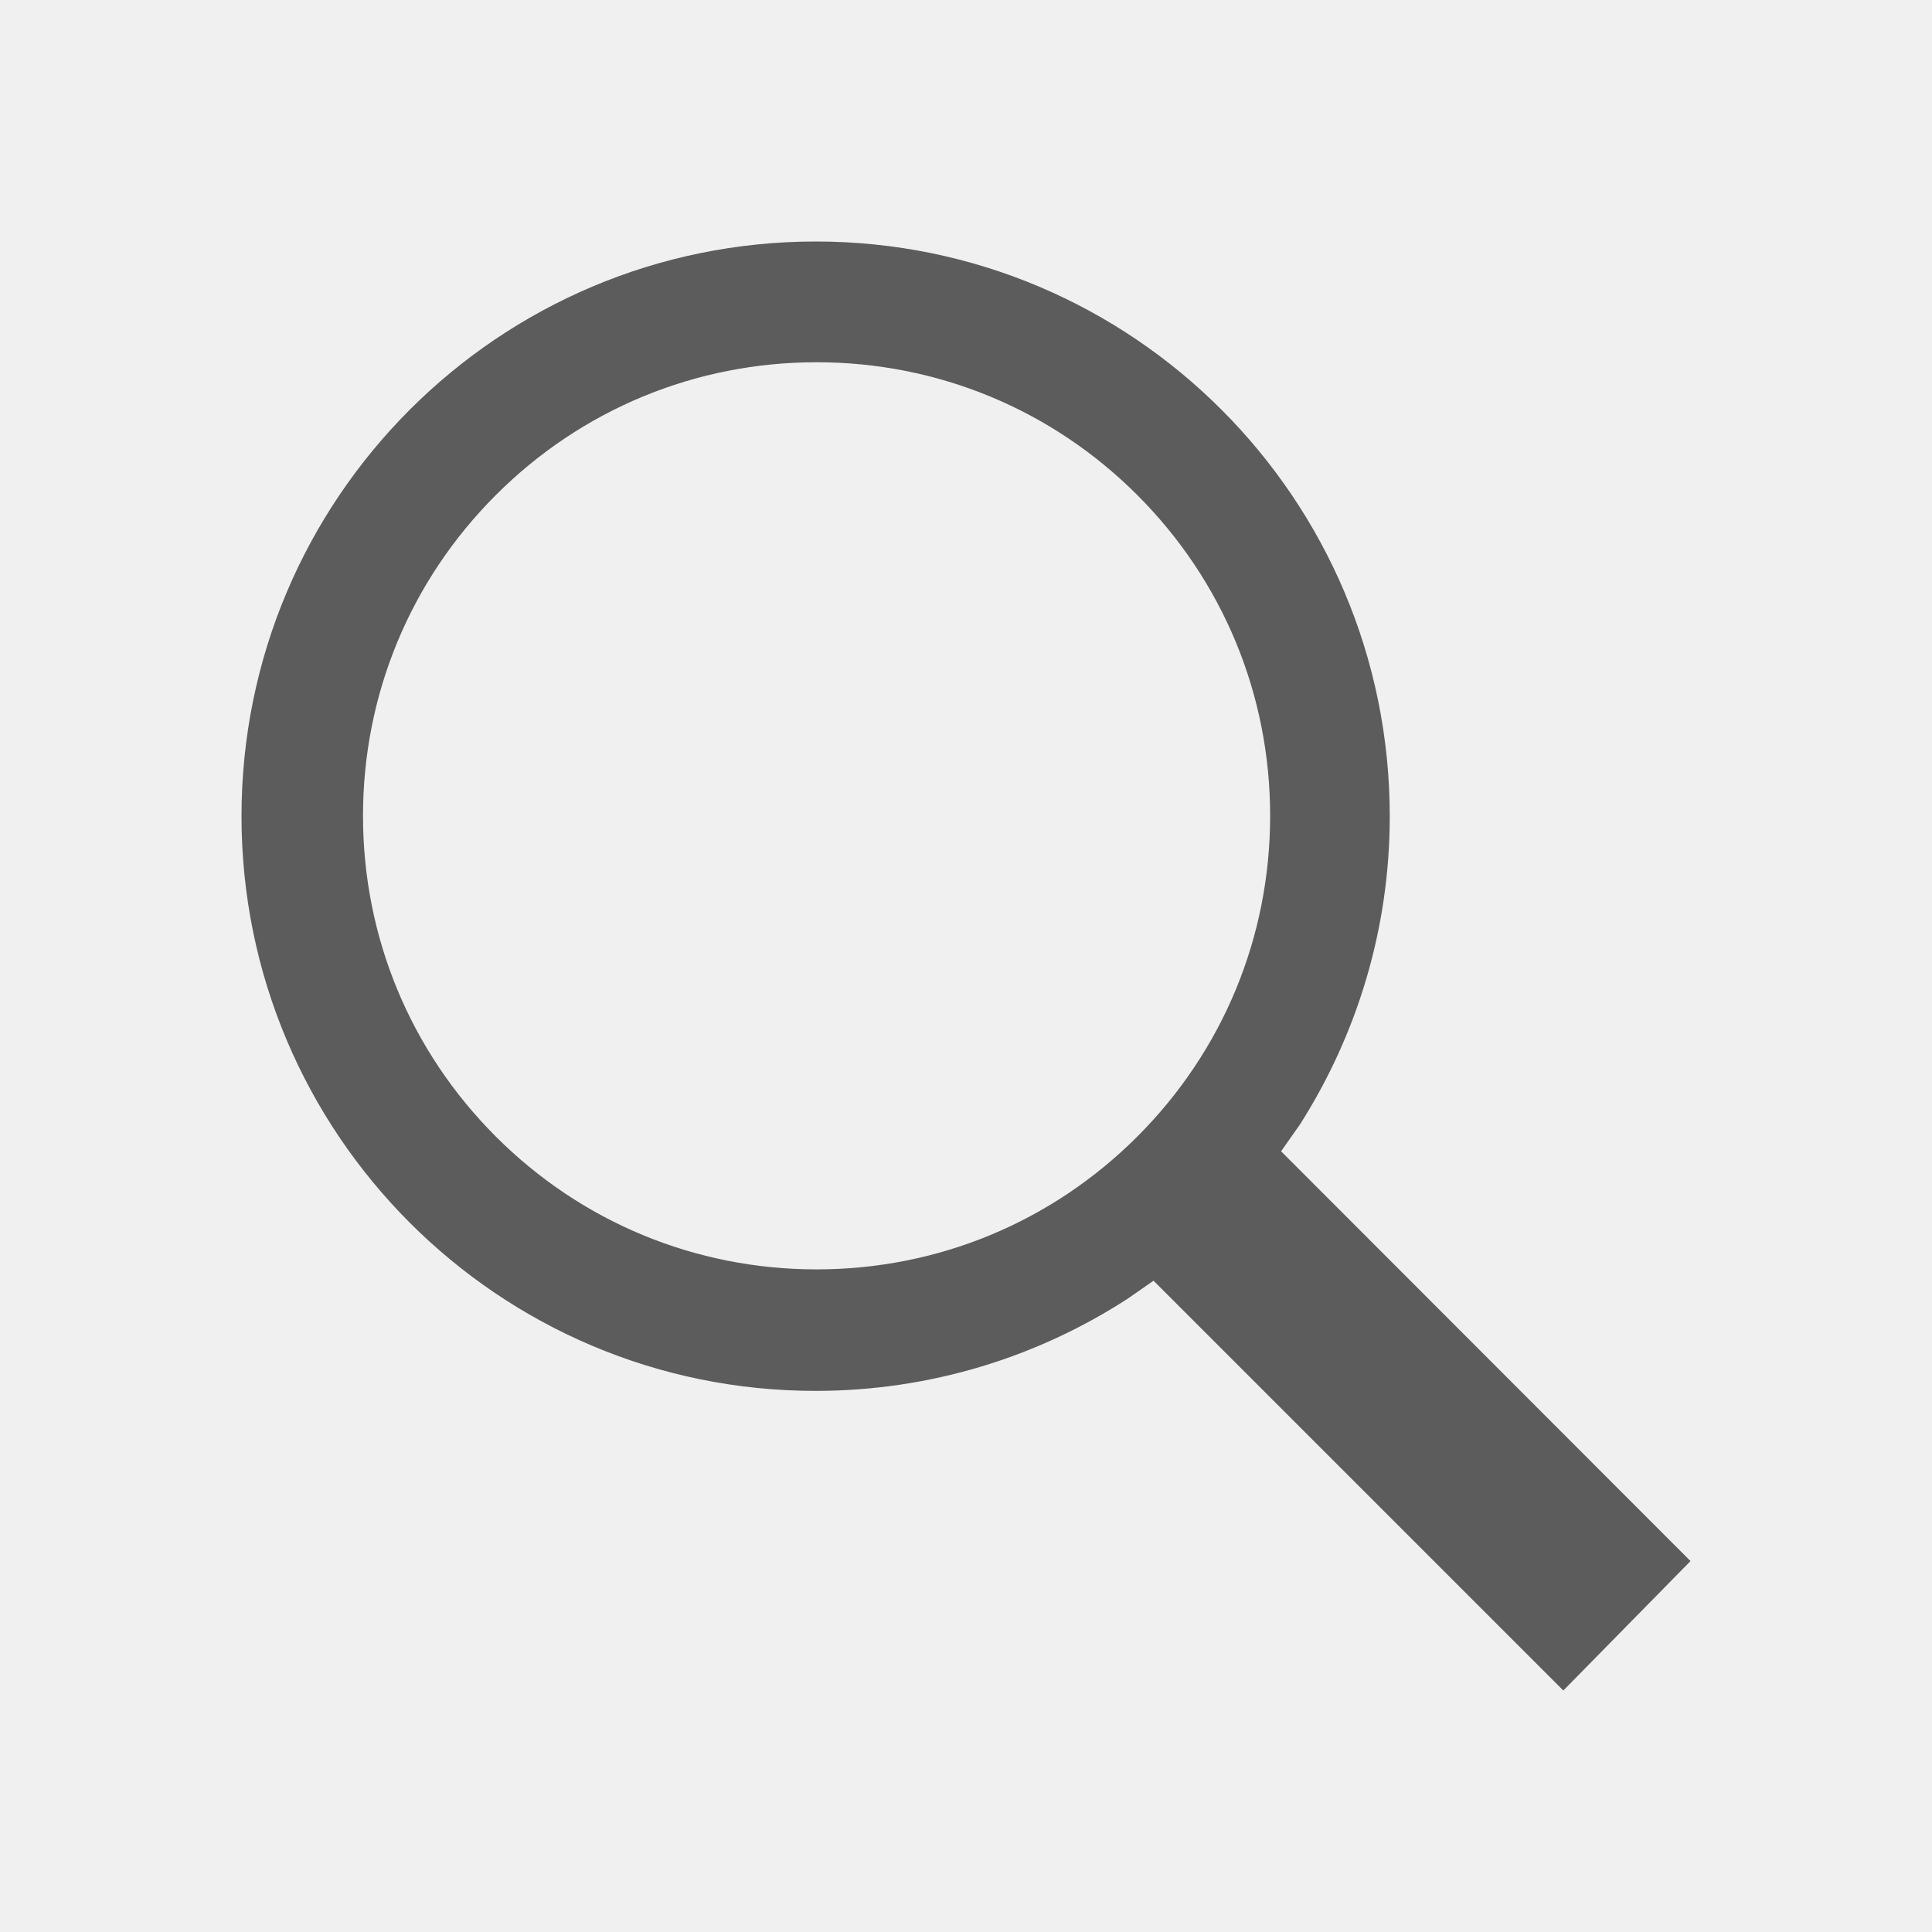
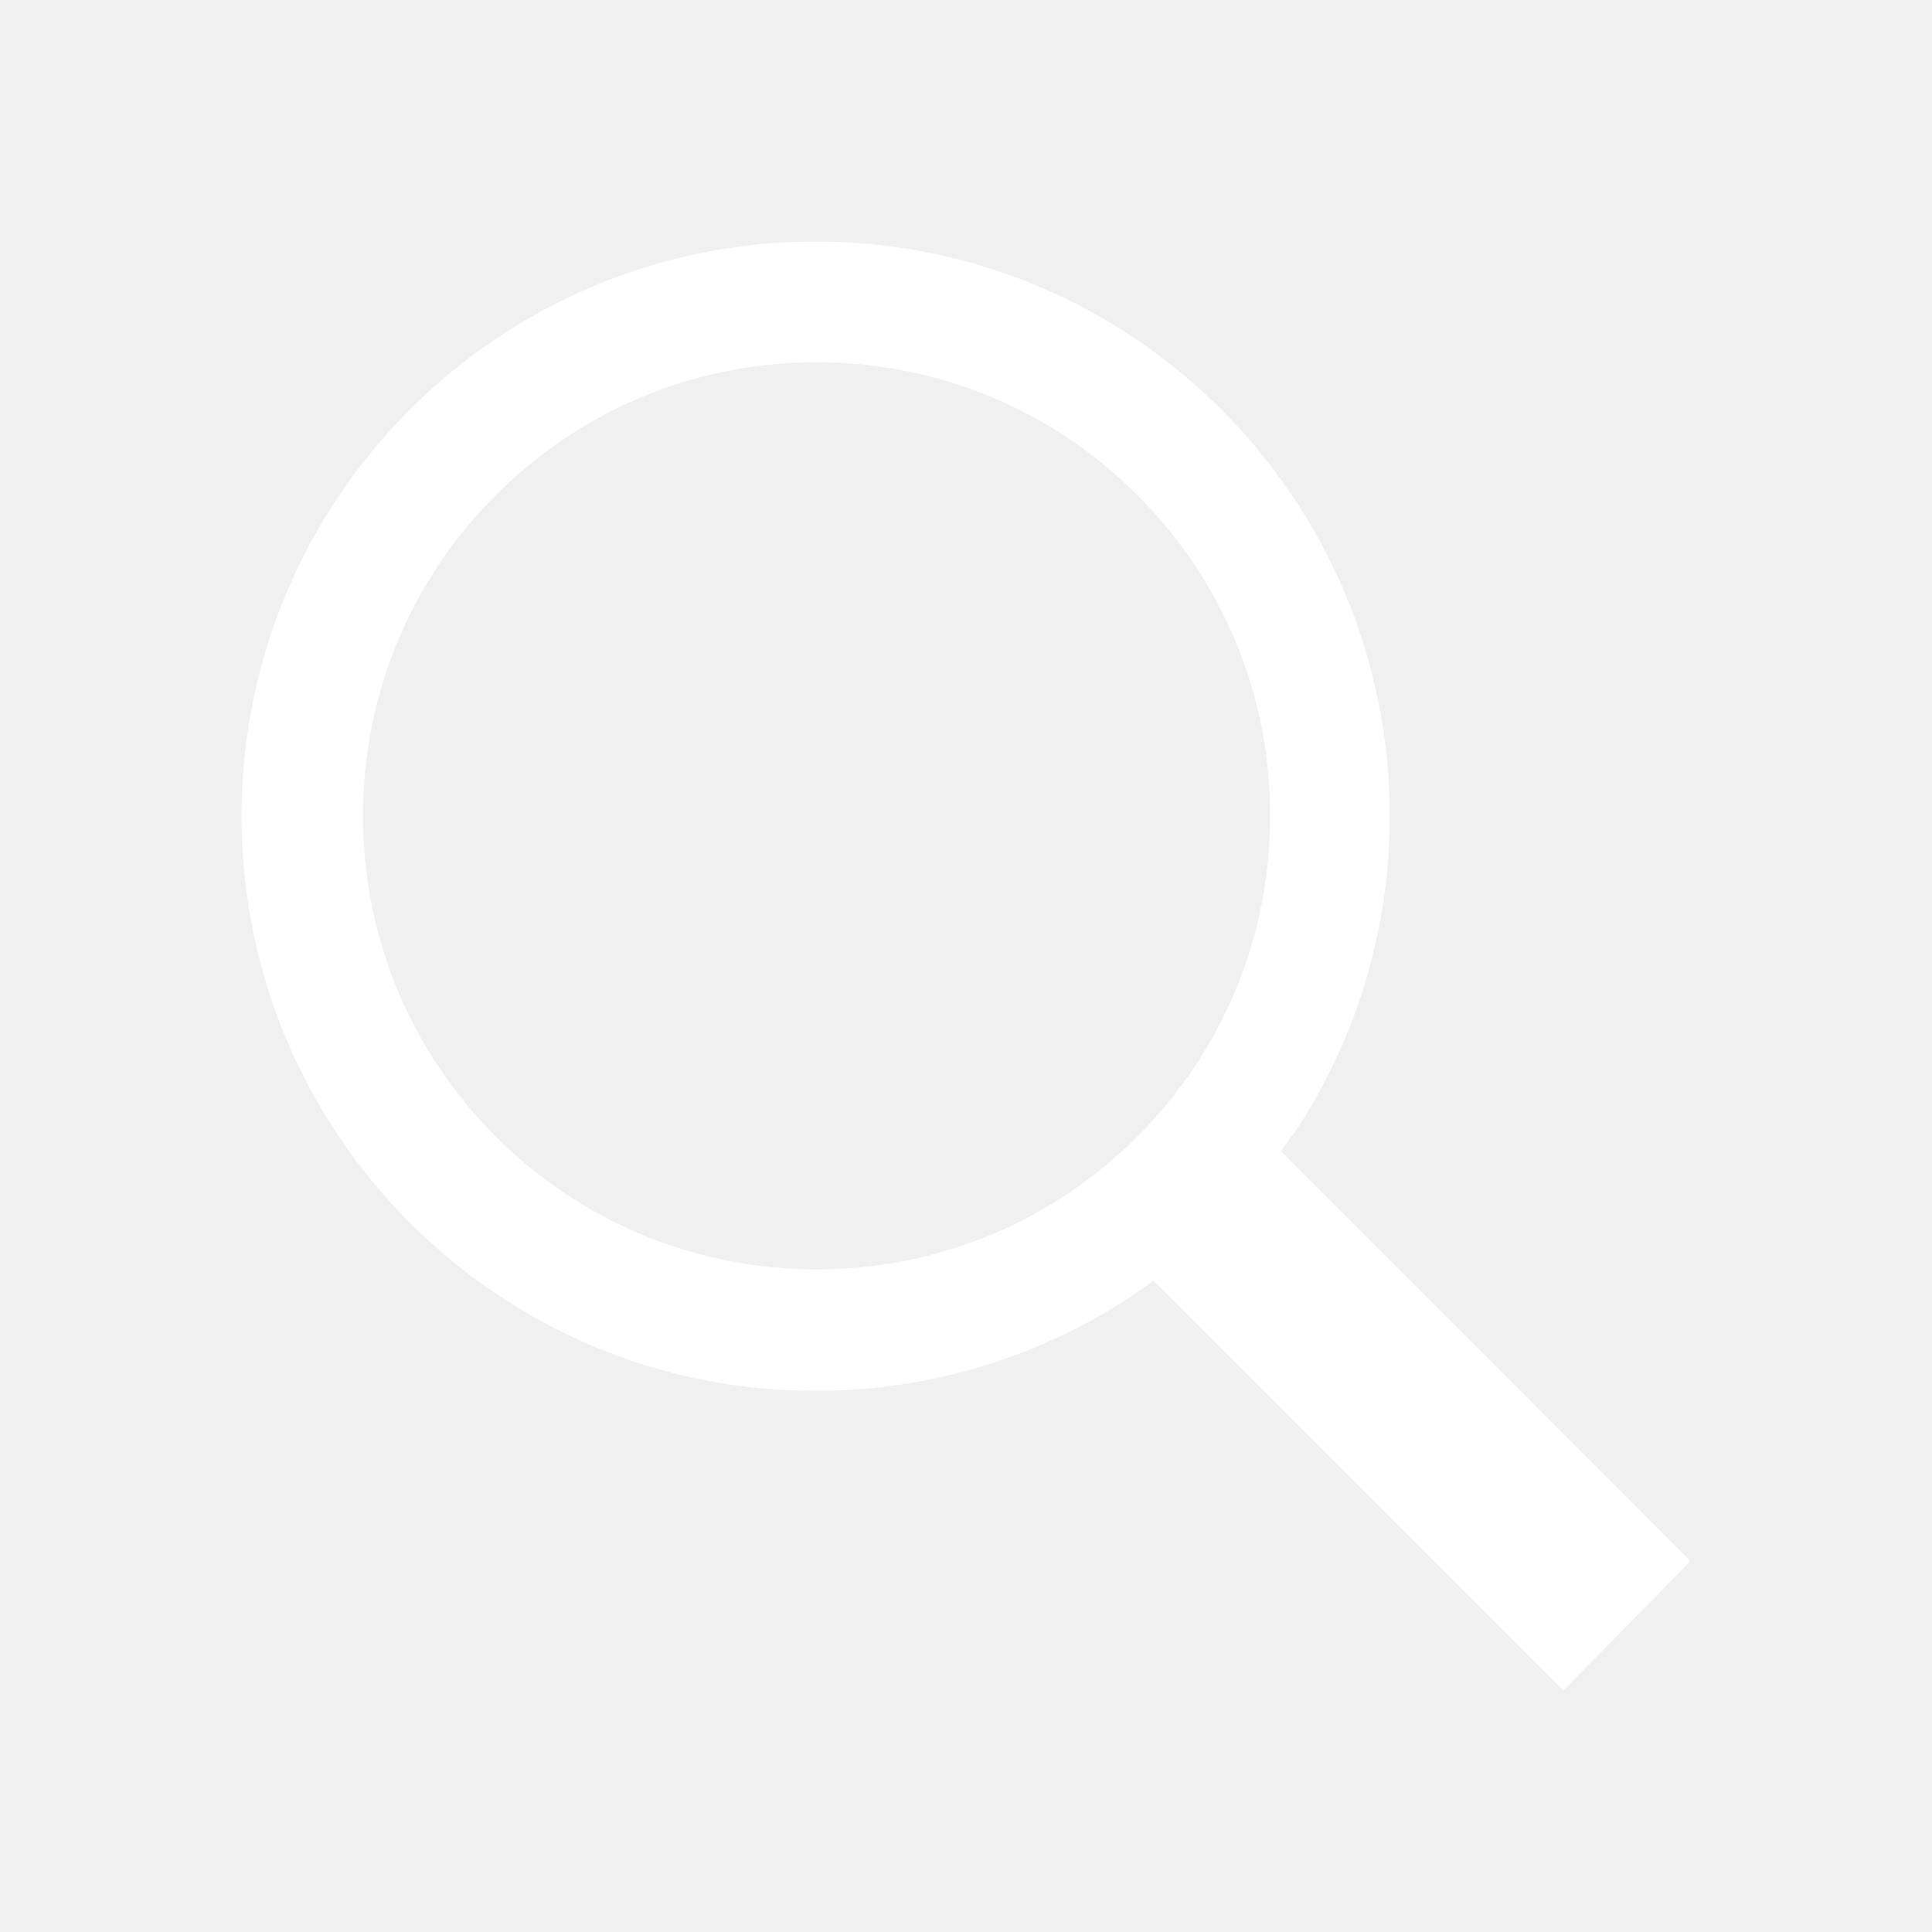
<svg xmlns="http://www.w3.org/2000/svg" viewBox="0 0 512 512" xml:space="preserve" enable-background="new 0 0 512 512">
-   <path d="M344.5 298c15-23.6 23.8-51.6 23.8-81.7 0-84.1-68.1-152.3-152.1-152.3C132.1 64 64 132.2 64 216.3c0 84.1 68.1 152.3 152.1 152.3 30.5 0 58.9-9 82.7-24.4l6.9-4.8L414.3 448l33.7-34.3-108.5-108.6 5-7.1zm-43.1-166.8c22.7 22.7 35.2 52.9 35.2 85s-12.5 62.3-35.2 85c-22.7 22.7-52.9 35.2-85 35.2s-62.3-12.5-85-35.2c-22.7-22.7-35.2-52.9-35.2-85s12.5-62.3 35.2-85c22.7-22.7 52.9-35.2 85-35.2s62.3 12.5 85 35.2z" fill="#5c5c5c" class="fill-000000" />
+   <path d="M344.5 298c15-23.6 23.8-51.6 23.8-81.7 0-84.1-68.1-152.3-152.1-152.3C132.1 64 64 132.2 64 216.3c0 84.1 68.1 152.3 152.1 152.3 30.5 0 58.9-9 82.7-24.4l6.9-4.8L414.3 448l33.7-34.3-108.5-108.6 5-7.1zm-43.1-166.8c22.7 22.7 35.2 52.9 35.2 85s-12.5 62.3-35.2 85c-22.7 22.7-52.9 35.2-85 35.2s-62.3-12.5-85-35.2c-22.7-22.7-35.2-52.9-35.2-85s12.5-62.3 35.2-85c22.7-22.7 52.9-35.2 85-35.2s62.3 12.5 85 35.2z" fill="white" class="fill-000000" />
</svg>
